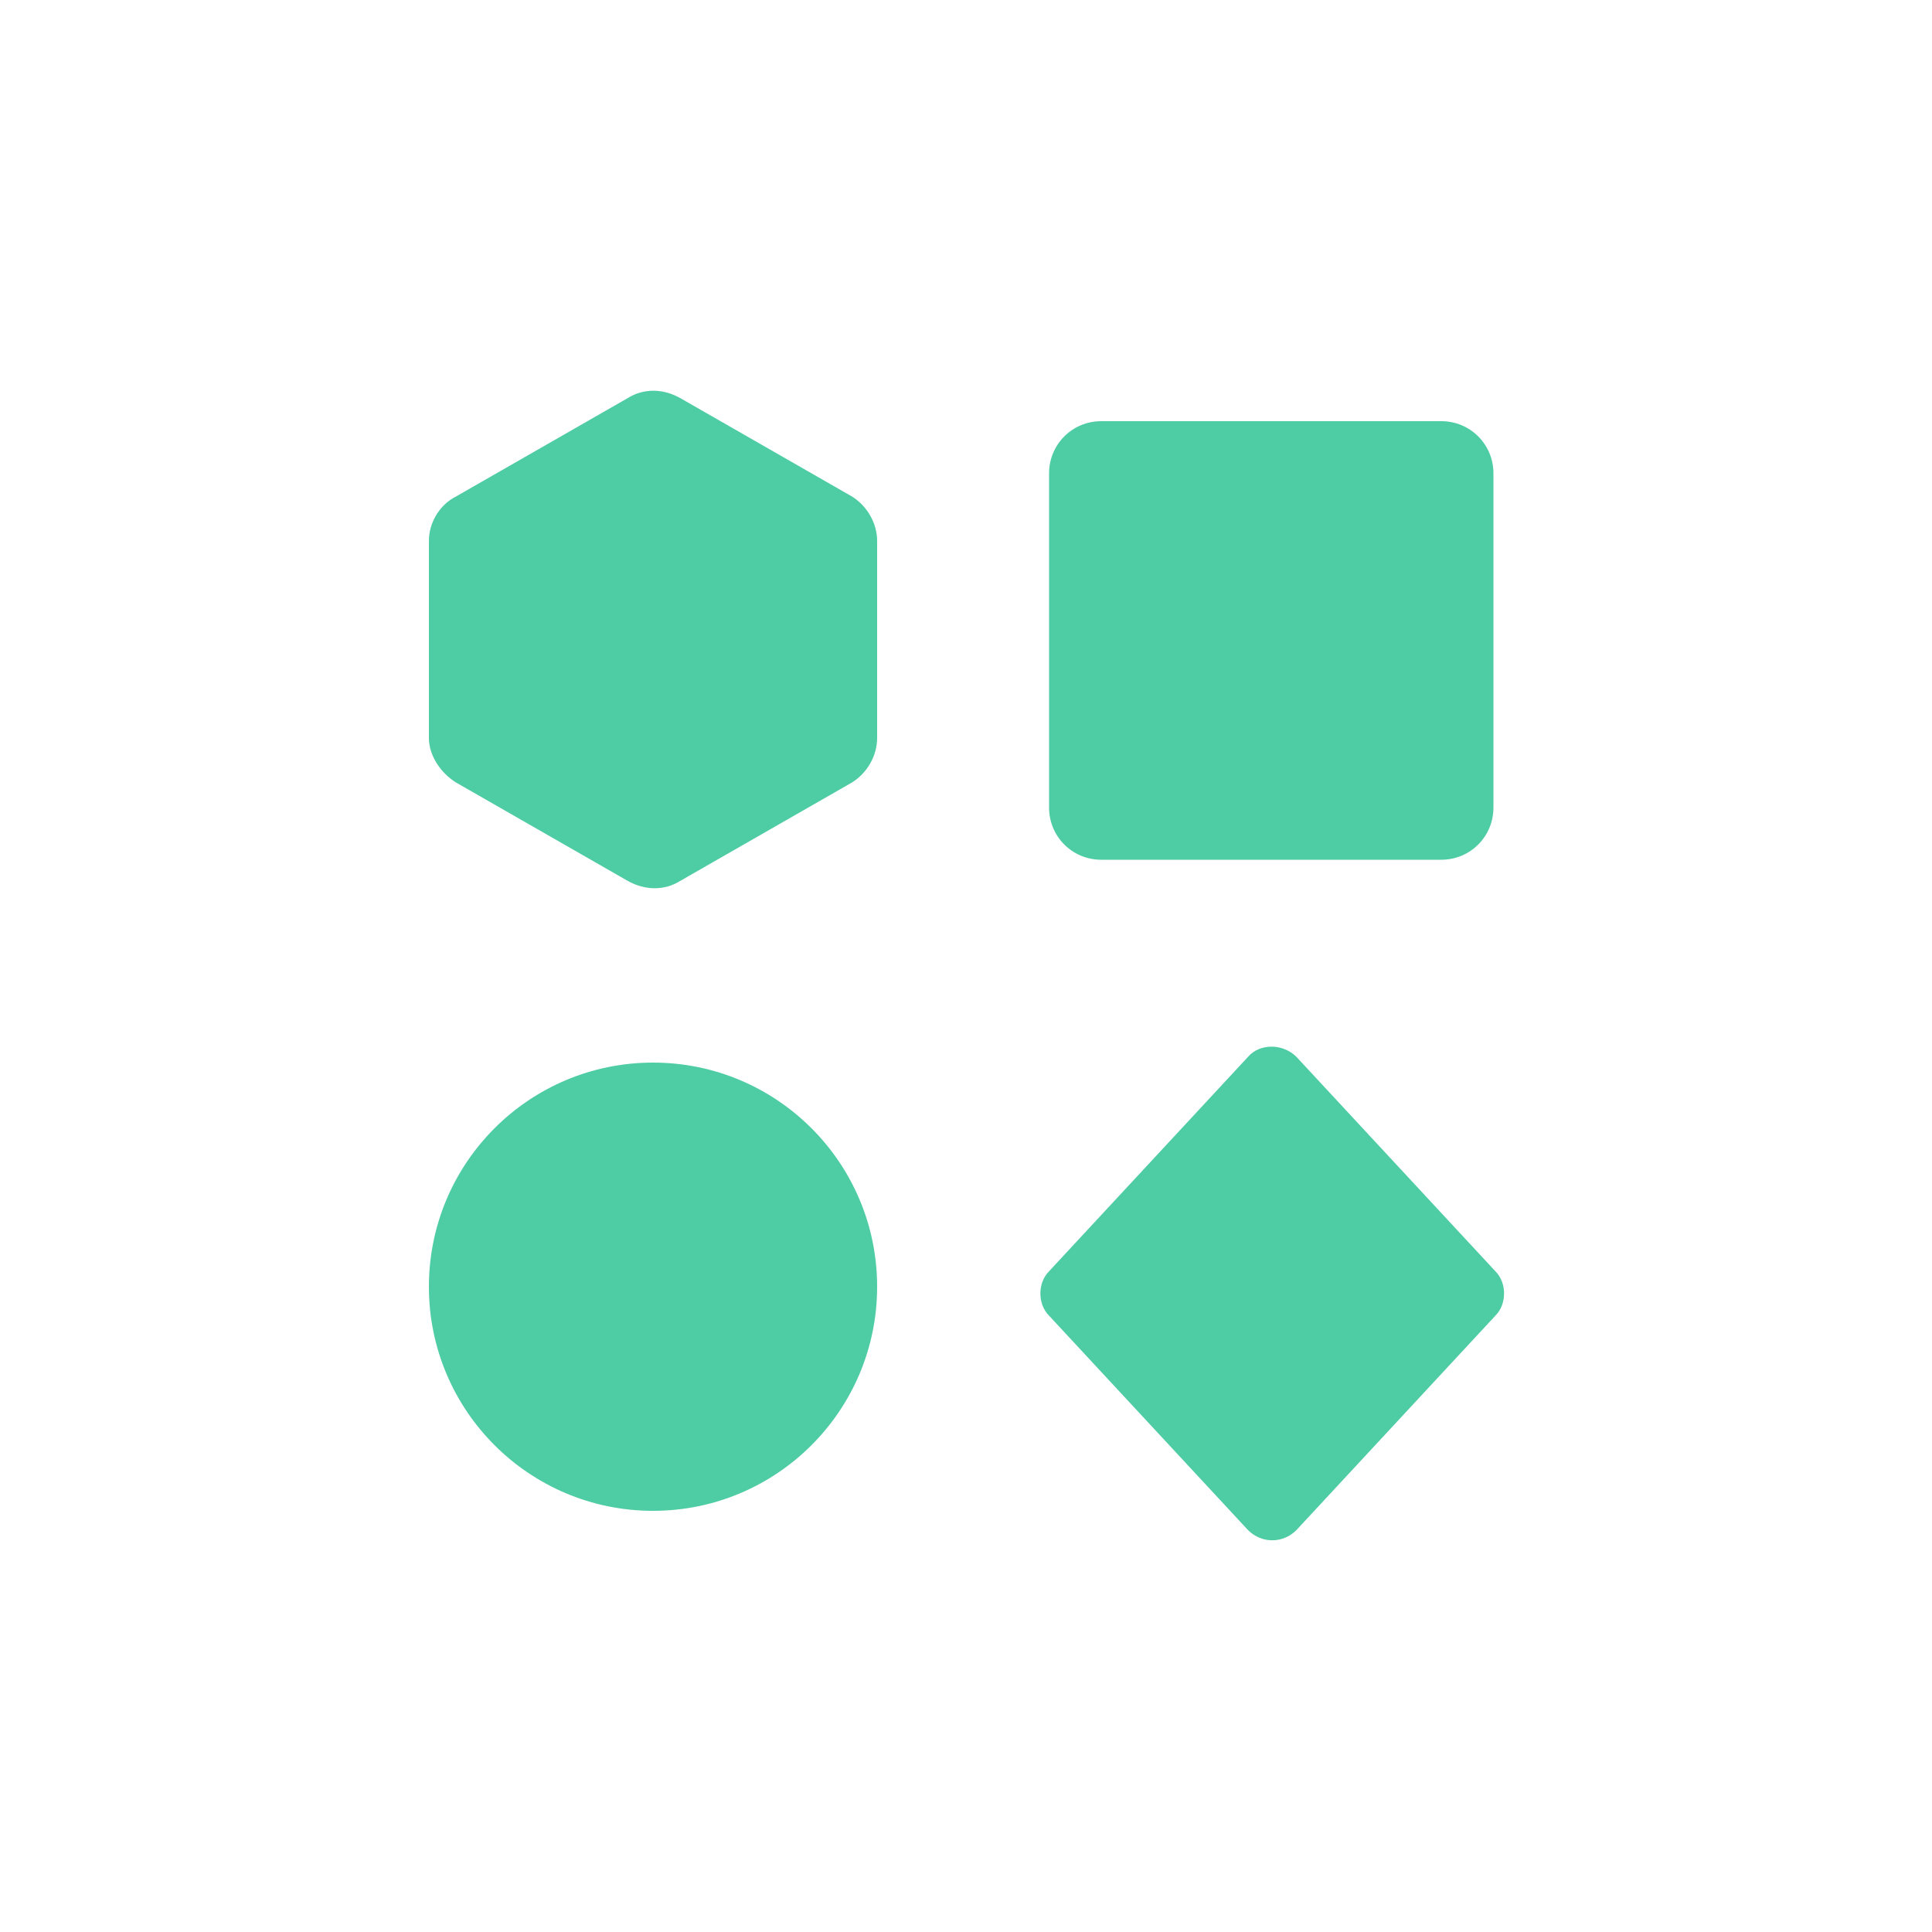
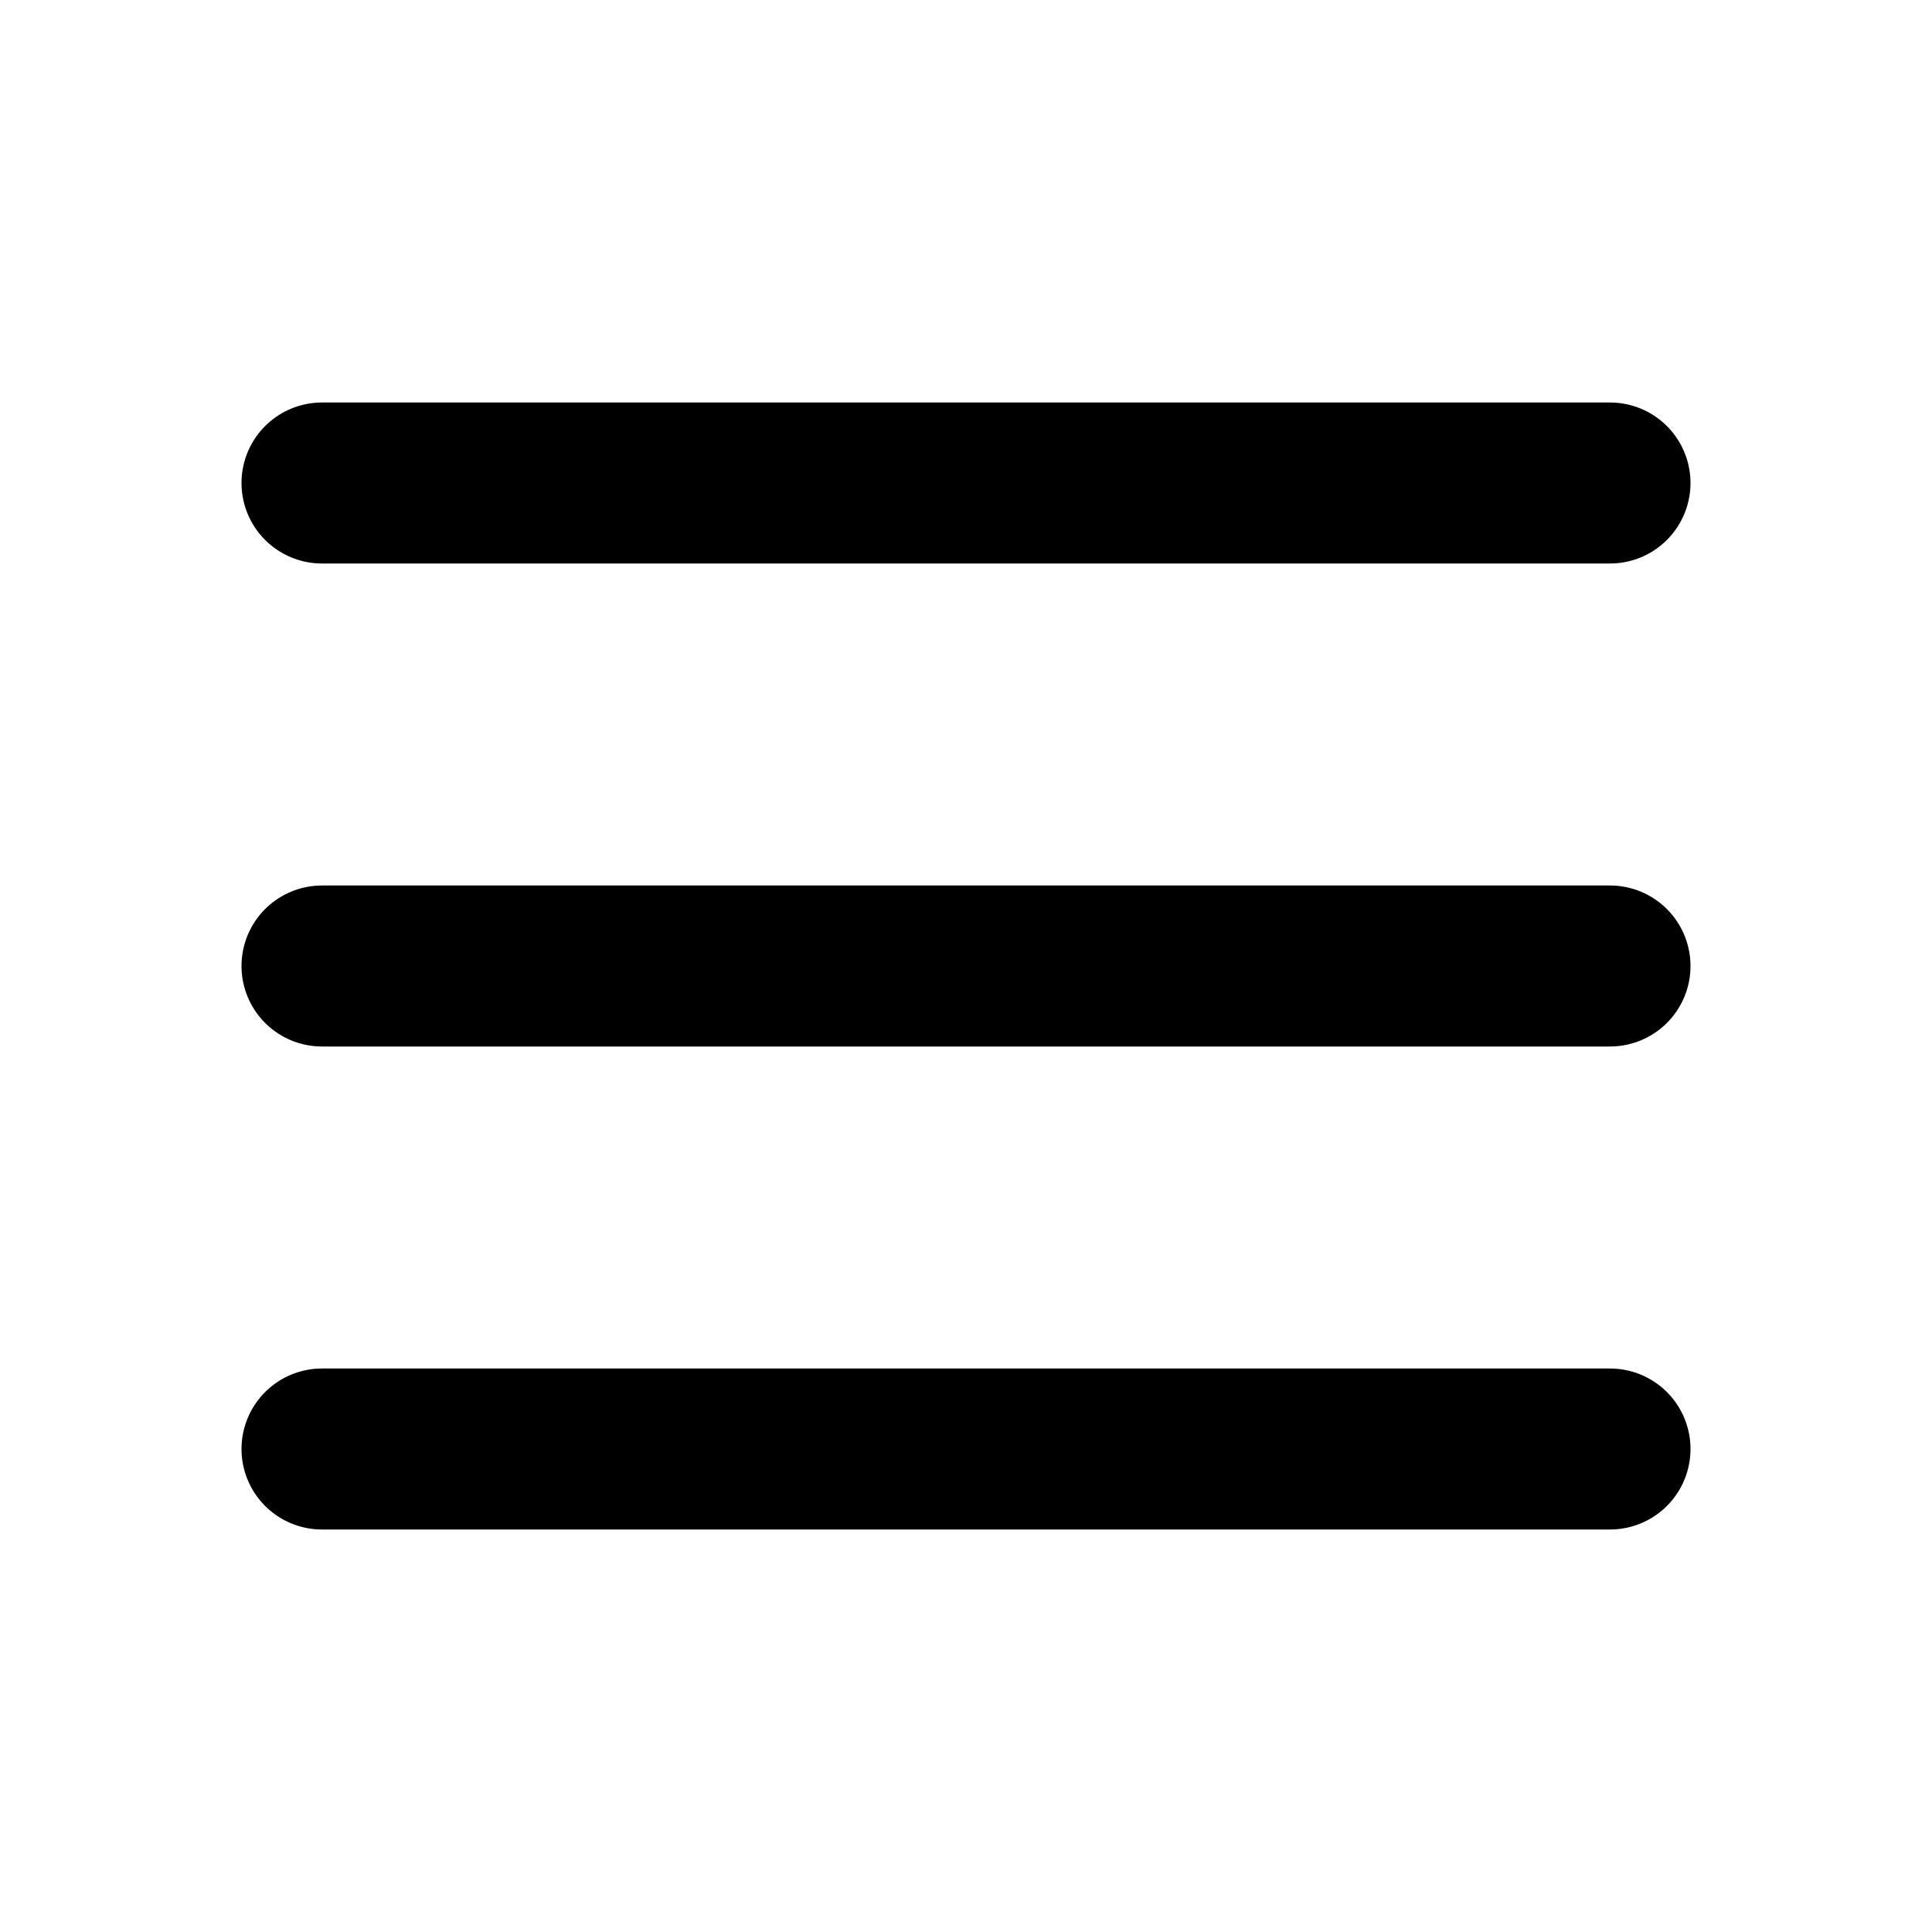
- <svg xmlns="http://www.w3.org/2000/svg" x="0px" y="0px" width="20px" height="20px" fill="#4ECCA3" viewBox="0 0 100 100" enable-background="new 0 0 100 100" xml:space="preserve">
-   <path d="M57,44.5c-1.5,0-2.7-1.2-2.7-2.7V24.5c0-1.5,1.2-2.7,2.7-2.7h17.6c1.5,0,2.7,1.2,2.7,2.7v17.3  c0,1.5-1.2,2.7-2.7,2.7H57z" />
-   <path d="M64.6,54.7L54.3,65.8c-0.6,0.6-0.6,1.7,0,2.3l10.3,11.1c0.7,0.7,1.8,0.7,2.5,0l10.3-11.1  c0.6-0.6,0.6-1.7,0-2.3L67.1,54.7C66.4,54,65.2,54,64.6,54.7z" />
-   <circle cx="33.8" cy="66.6" r="11.6" />
-   <path d="M23.6,25.7l8.9-5.1c0.8-0.5,1.8-0.5,2.7,0l8.9,5.1c0.8,0.5,1.3,1.4,1.3,2.3v10.2c0,0.9-0.5,1.8-1.3,2.3  l-8.9,5.1c-0.8,0.5-1.8,0.5-2.7,0l-8.9-5.1c-0.8-0.5-1.4-1.4-1.4-2.3V28C22.2,27,22.8,26.1,23.6,25.7z" />
+ <svg xmlns="http://www.w3.org/2000/svg" width="20px" height="20px" fill="none" viewBox="0 0 24 24" stroke="currentColor" stroke-width="2">
+   <path stroke-linecap="round" stroke-linejoin="round" d="M4 6h16M4 12h16M4 18h16" />
</svg>
